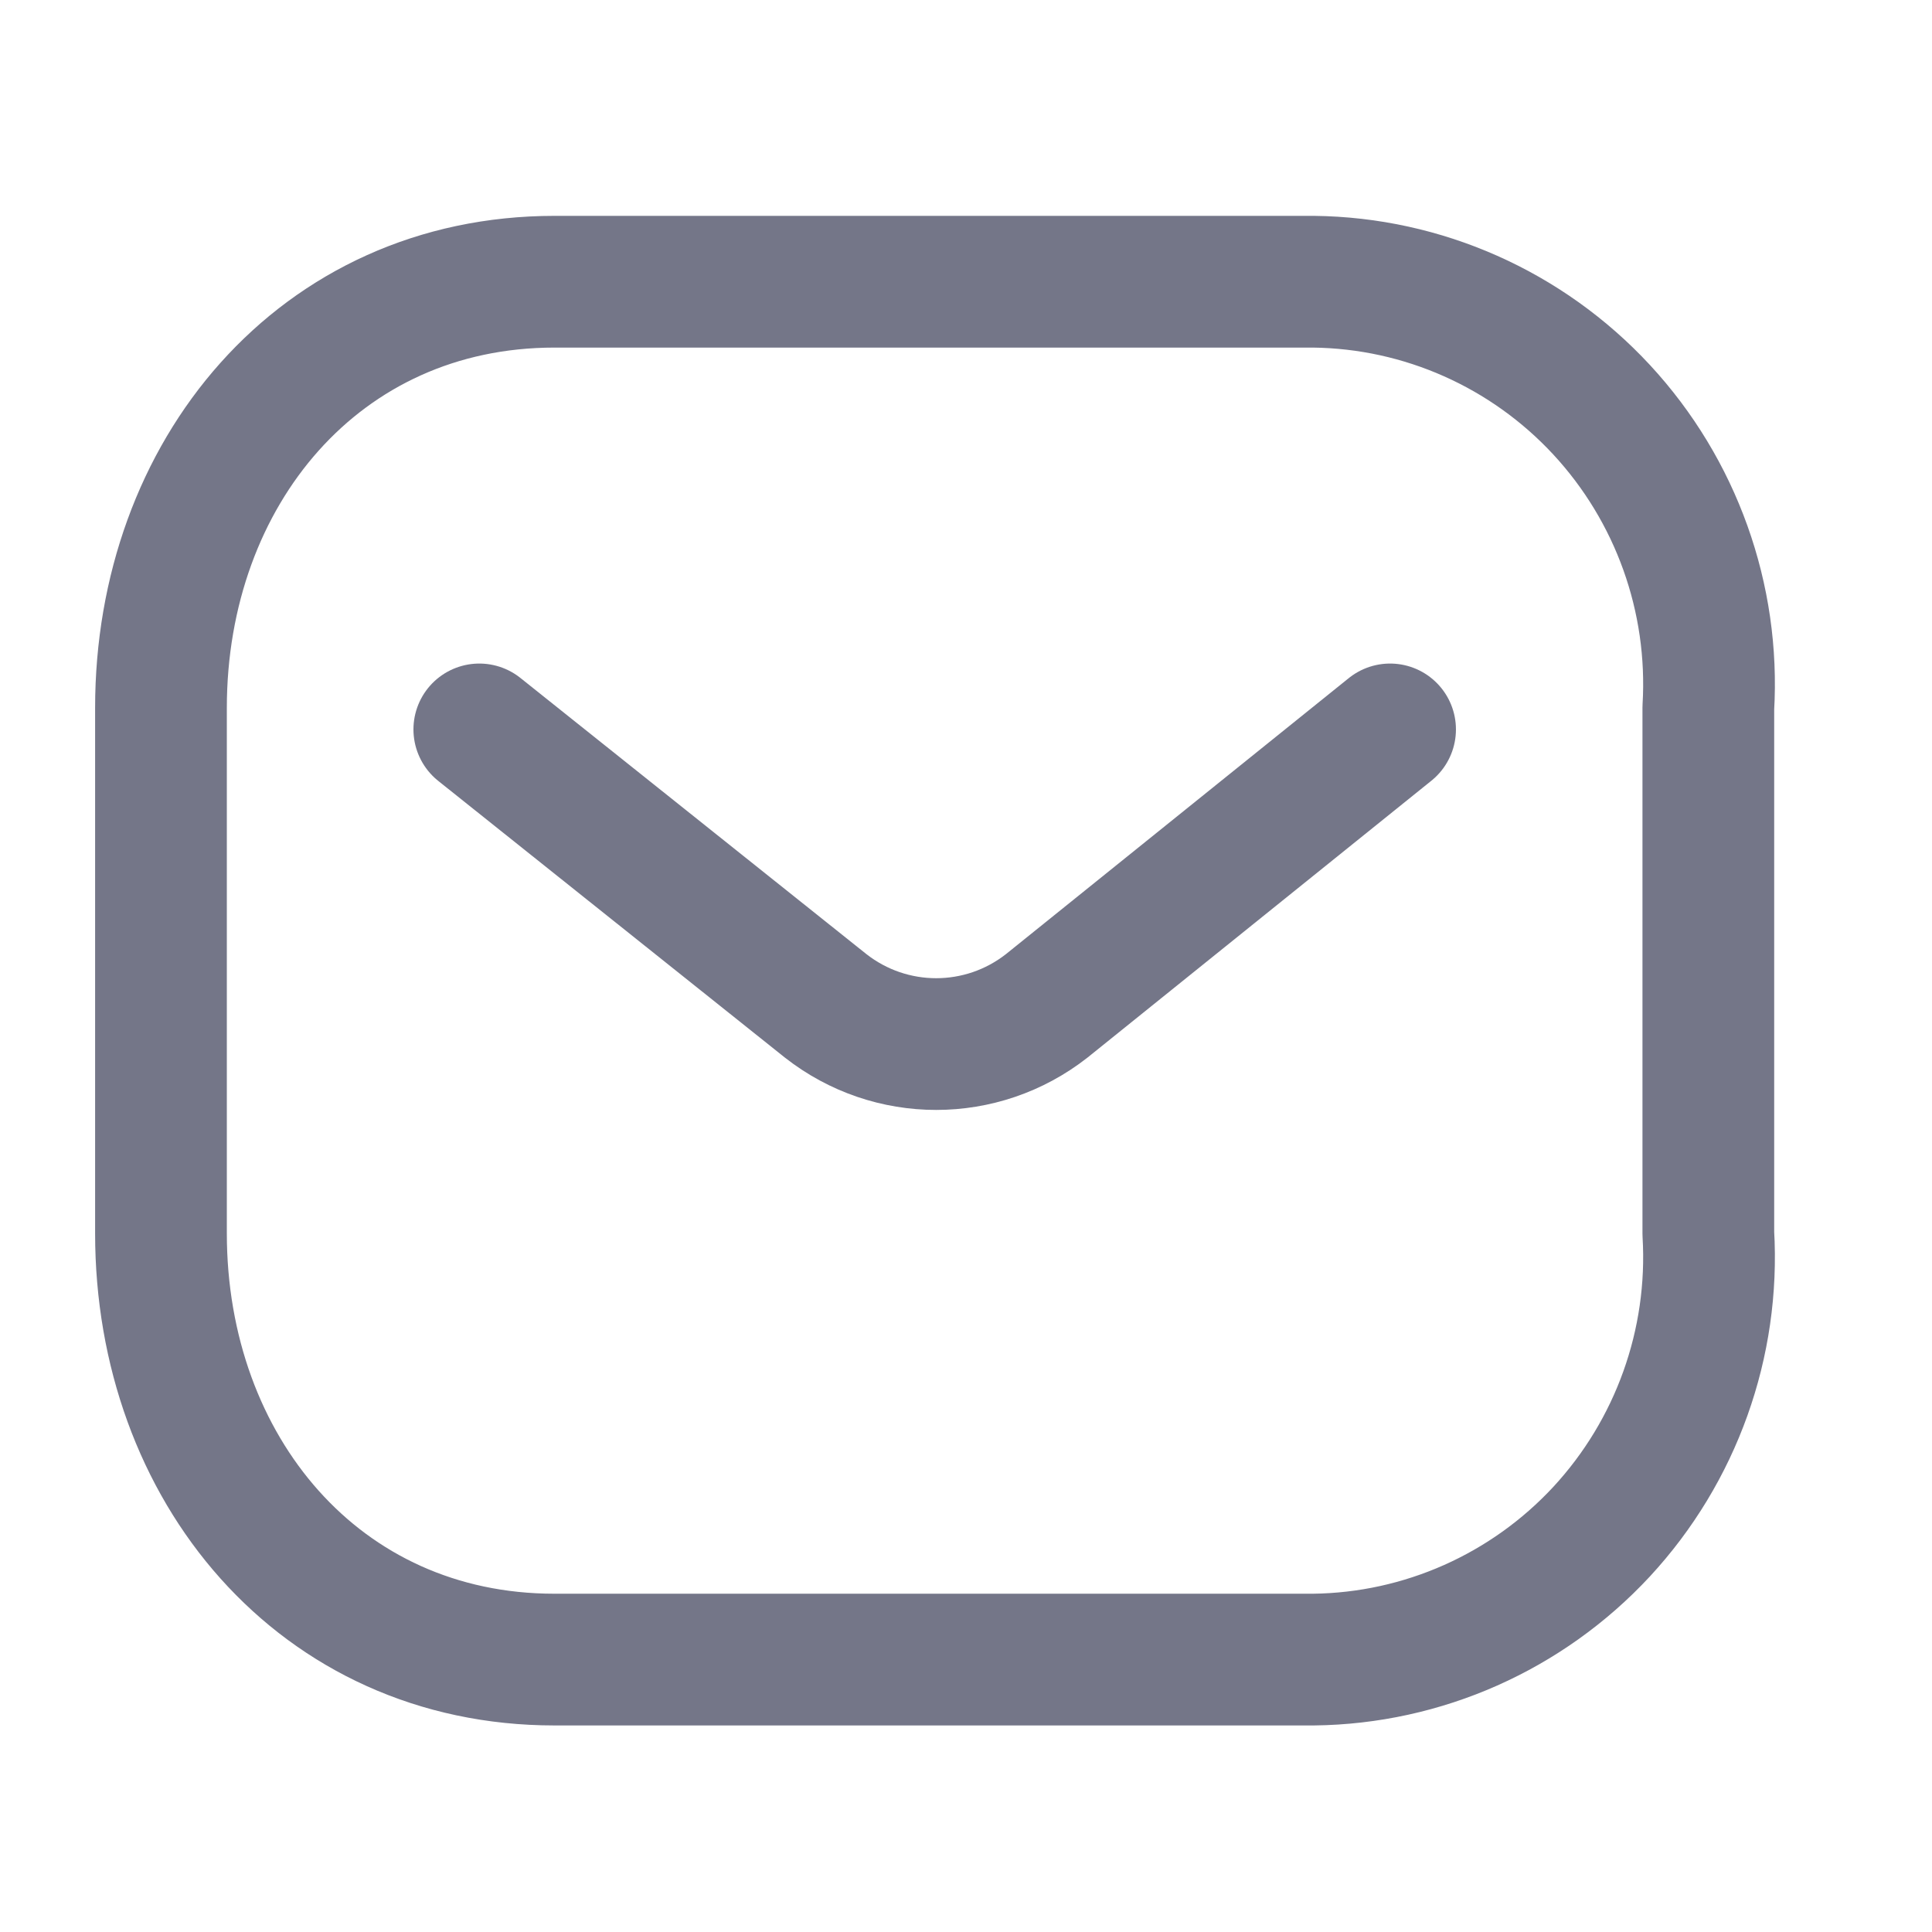
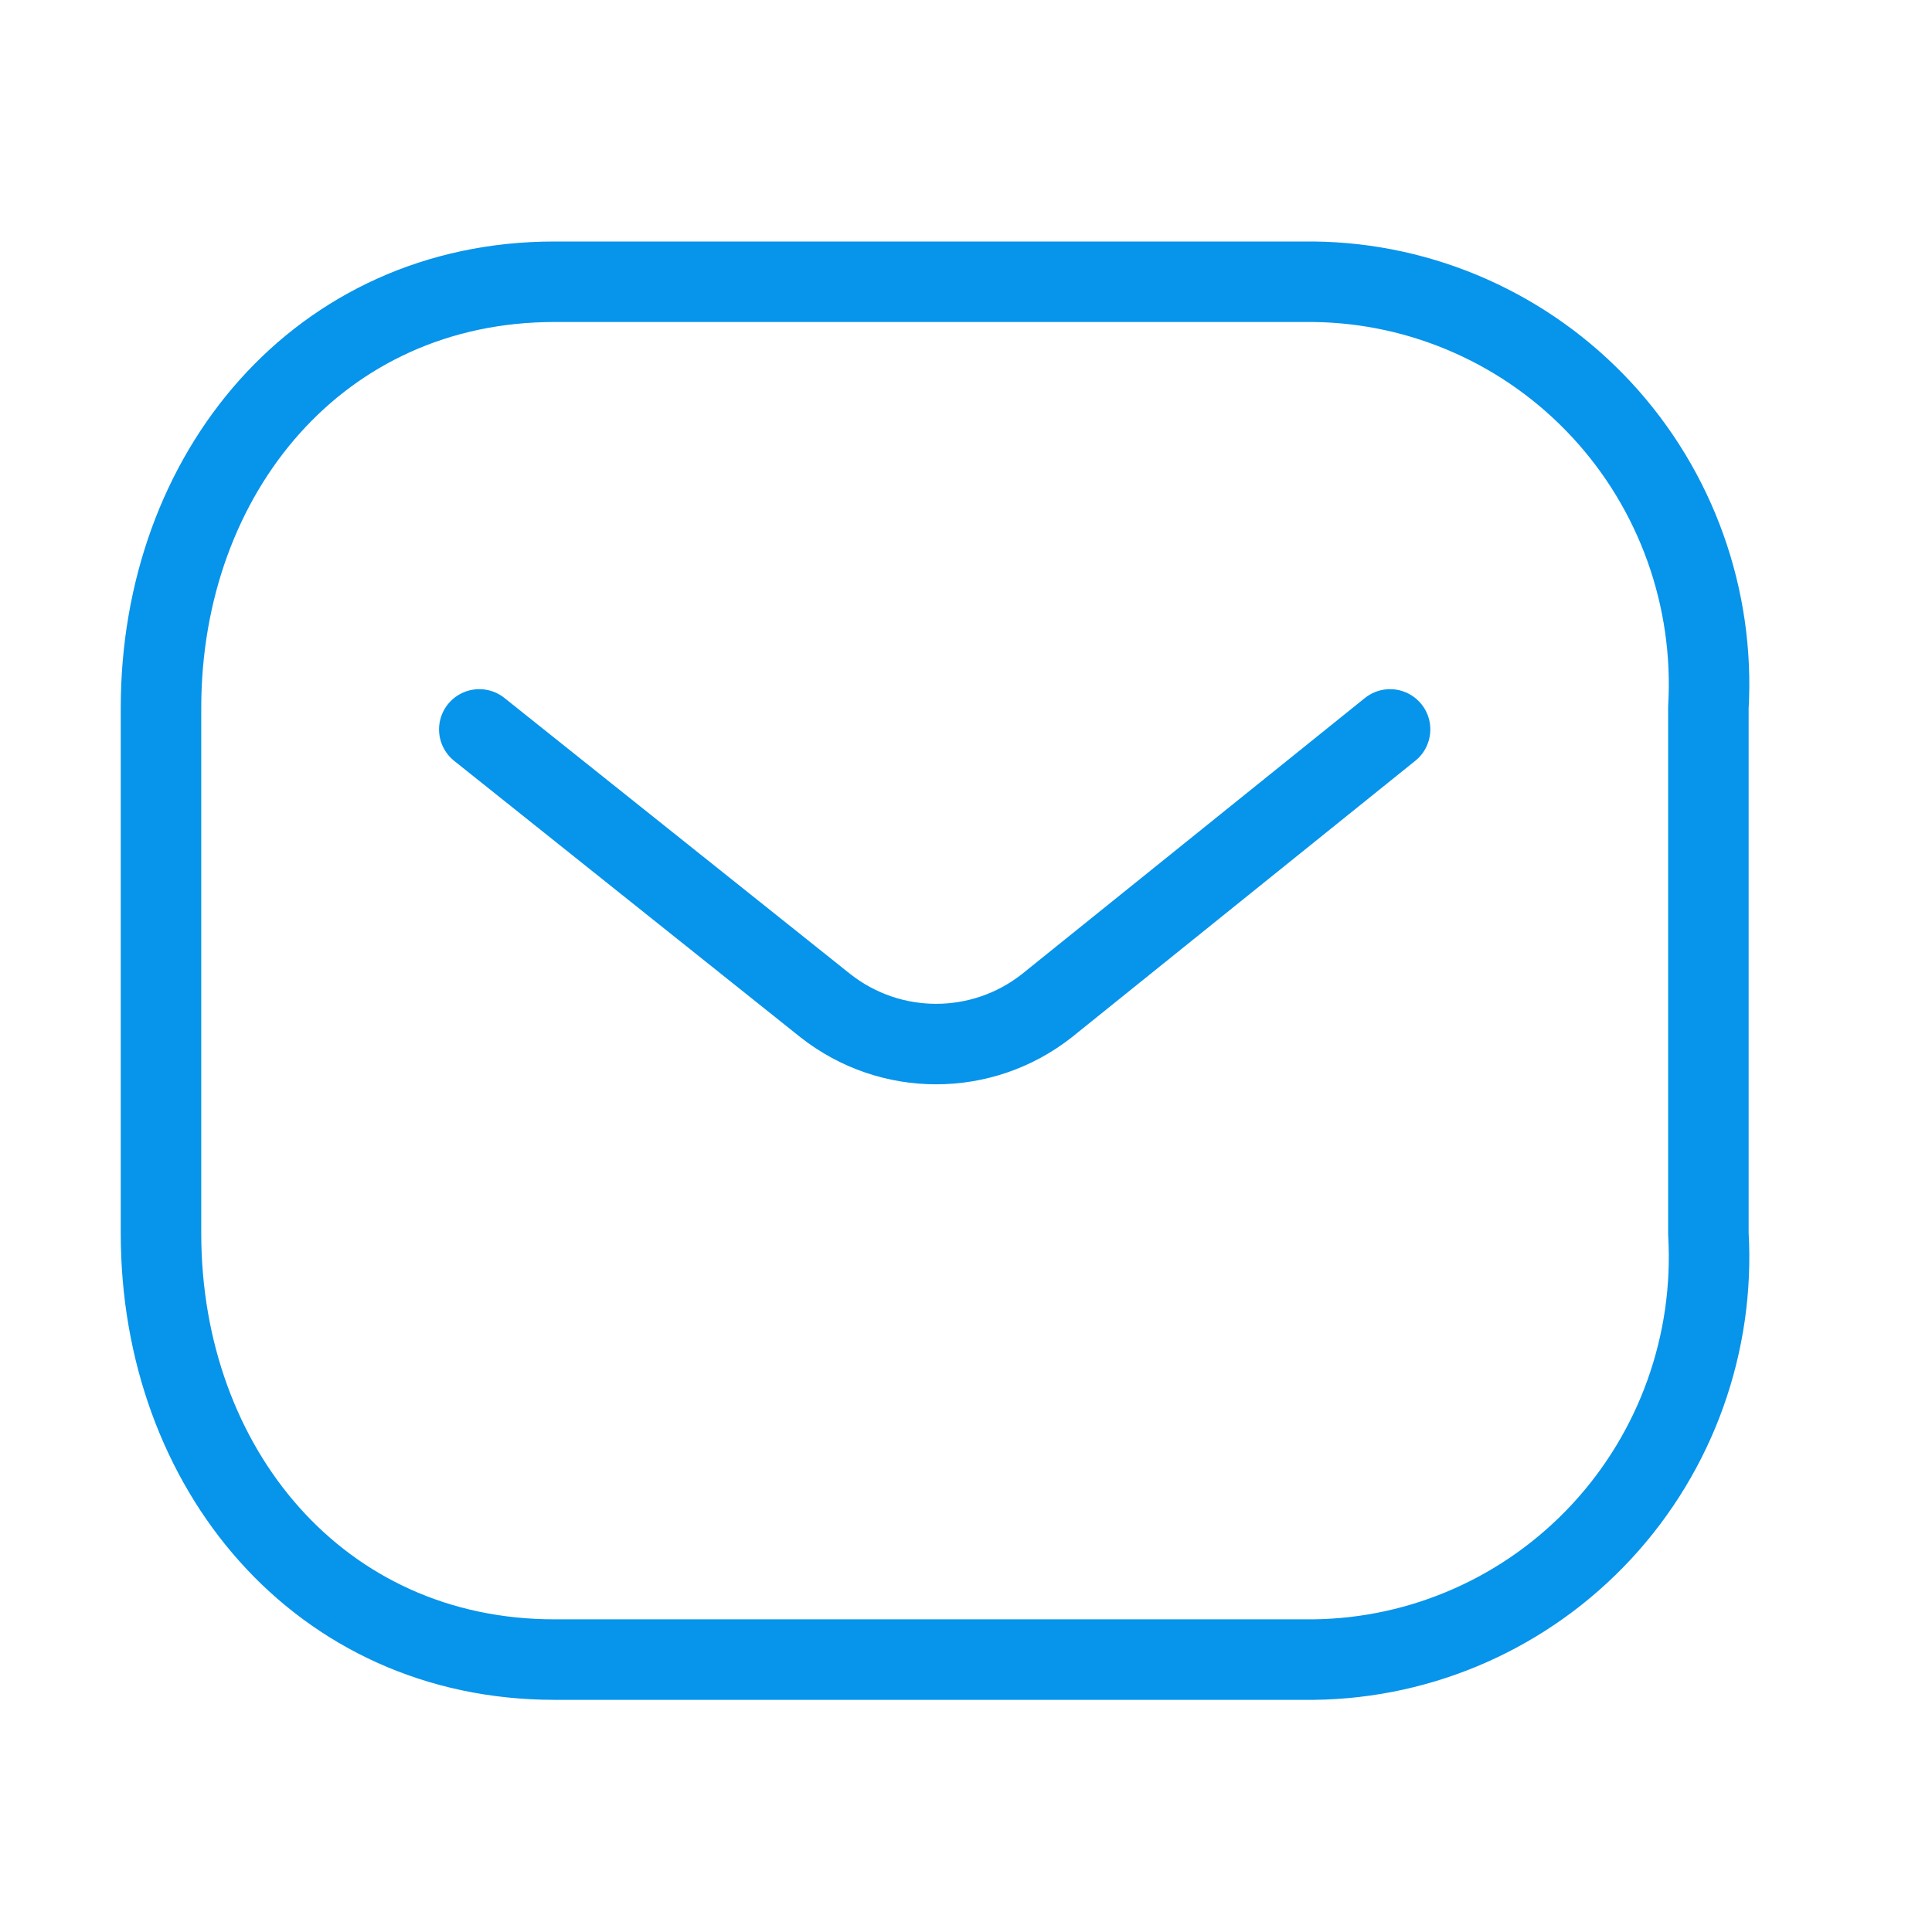
- <svg xmlns="http://www.w3.org/2000/svg" width="22" height="22" viewBox="0 0 22 22" fill="none">
-   <g id="Iconly/Light/Message">
-     <g id="Message">
-       <path id="Path_445" d="M15.829 8.306L11.919 11.454C11.179 12.034 10.142 12.034 9.402 11.454L5.458 8.306" stroke="#747688" stroke-width="1.5" stroke-linecap="round" stroke-linejoin="round" />
-       <path id="Rectangle_511" fill-rule="evenodd" clip-rule="evenodd" d="M6.314 3.208H14.956C16.202 3.222 17.388 3.749 18.238 4.666C19.087 5.583 19.527 6.81 19.453 8.061V14.045C19.527 15.296 19.087 16.523 18.238 17.441C17.388 18.357 16.202 18.884 14.956 18.898H6.314C3.637 18.898 1.833 16.721 1.833 14.045V8.061C1.833 5.386 3.637 3.208 6.314 3.208Z" stroke="#747688" stroke-width="1.5" stroke-linecap="round" stroke-linejoin="round" />
-     </g>
-   </g>
+ <svg xmlns="http://www.w3.org/2000/svg" width="24" height="24" viewBox="0 0 24 24" fill="none">
+   <path d="M17.268 9.061L13.002 12.495C12.195 13.128 11.063 13.128 10.256 12.495L5.954 9.061" stroke="#0794EB" stroke-linecap="round" stroke-linejoin="round" />
+   <path fill-rule="evenodd" clip-rule="evenodd" d="M6.888 3.5H16.316C17.675 3.515 18.969 4.09 19.896 5.09C20.823 6.09 21.302 7.429 21.222 8.794V15.322C21.302 16.687 20.823 18.026 19.896 19.026C18.969 20.026 17.675 20.601 16.316 20.616H6.888C3.968 20.616 2 18.241 2 15.322V8.794C2 5.875 3.968 3.5 6.888 3.5Z" stroke="#0794EB" stroke-linecap="round" stroke-linejoin="round" />
</svg>
